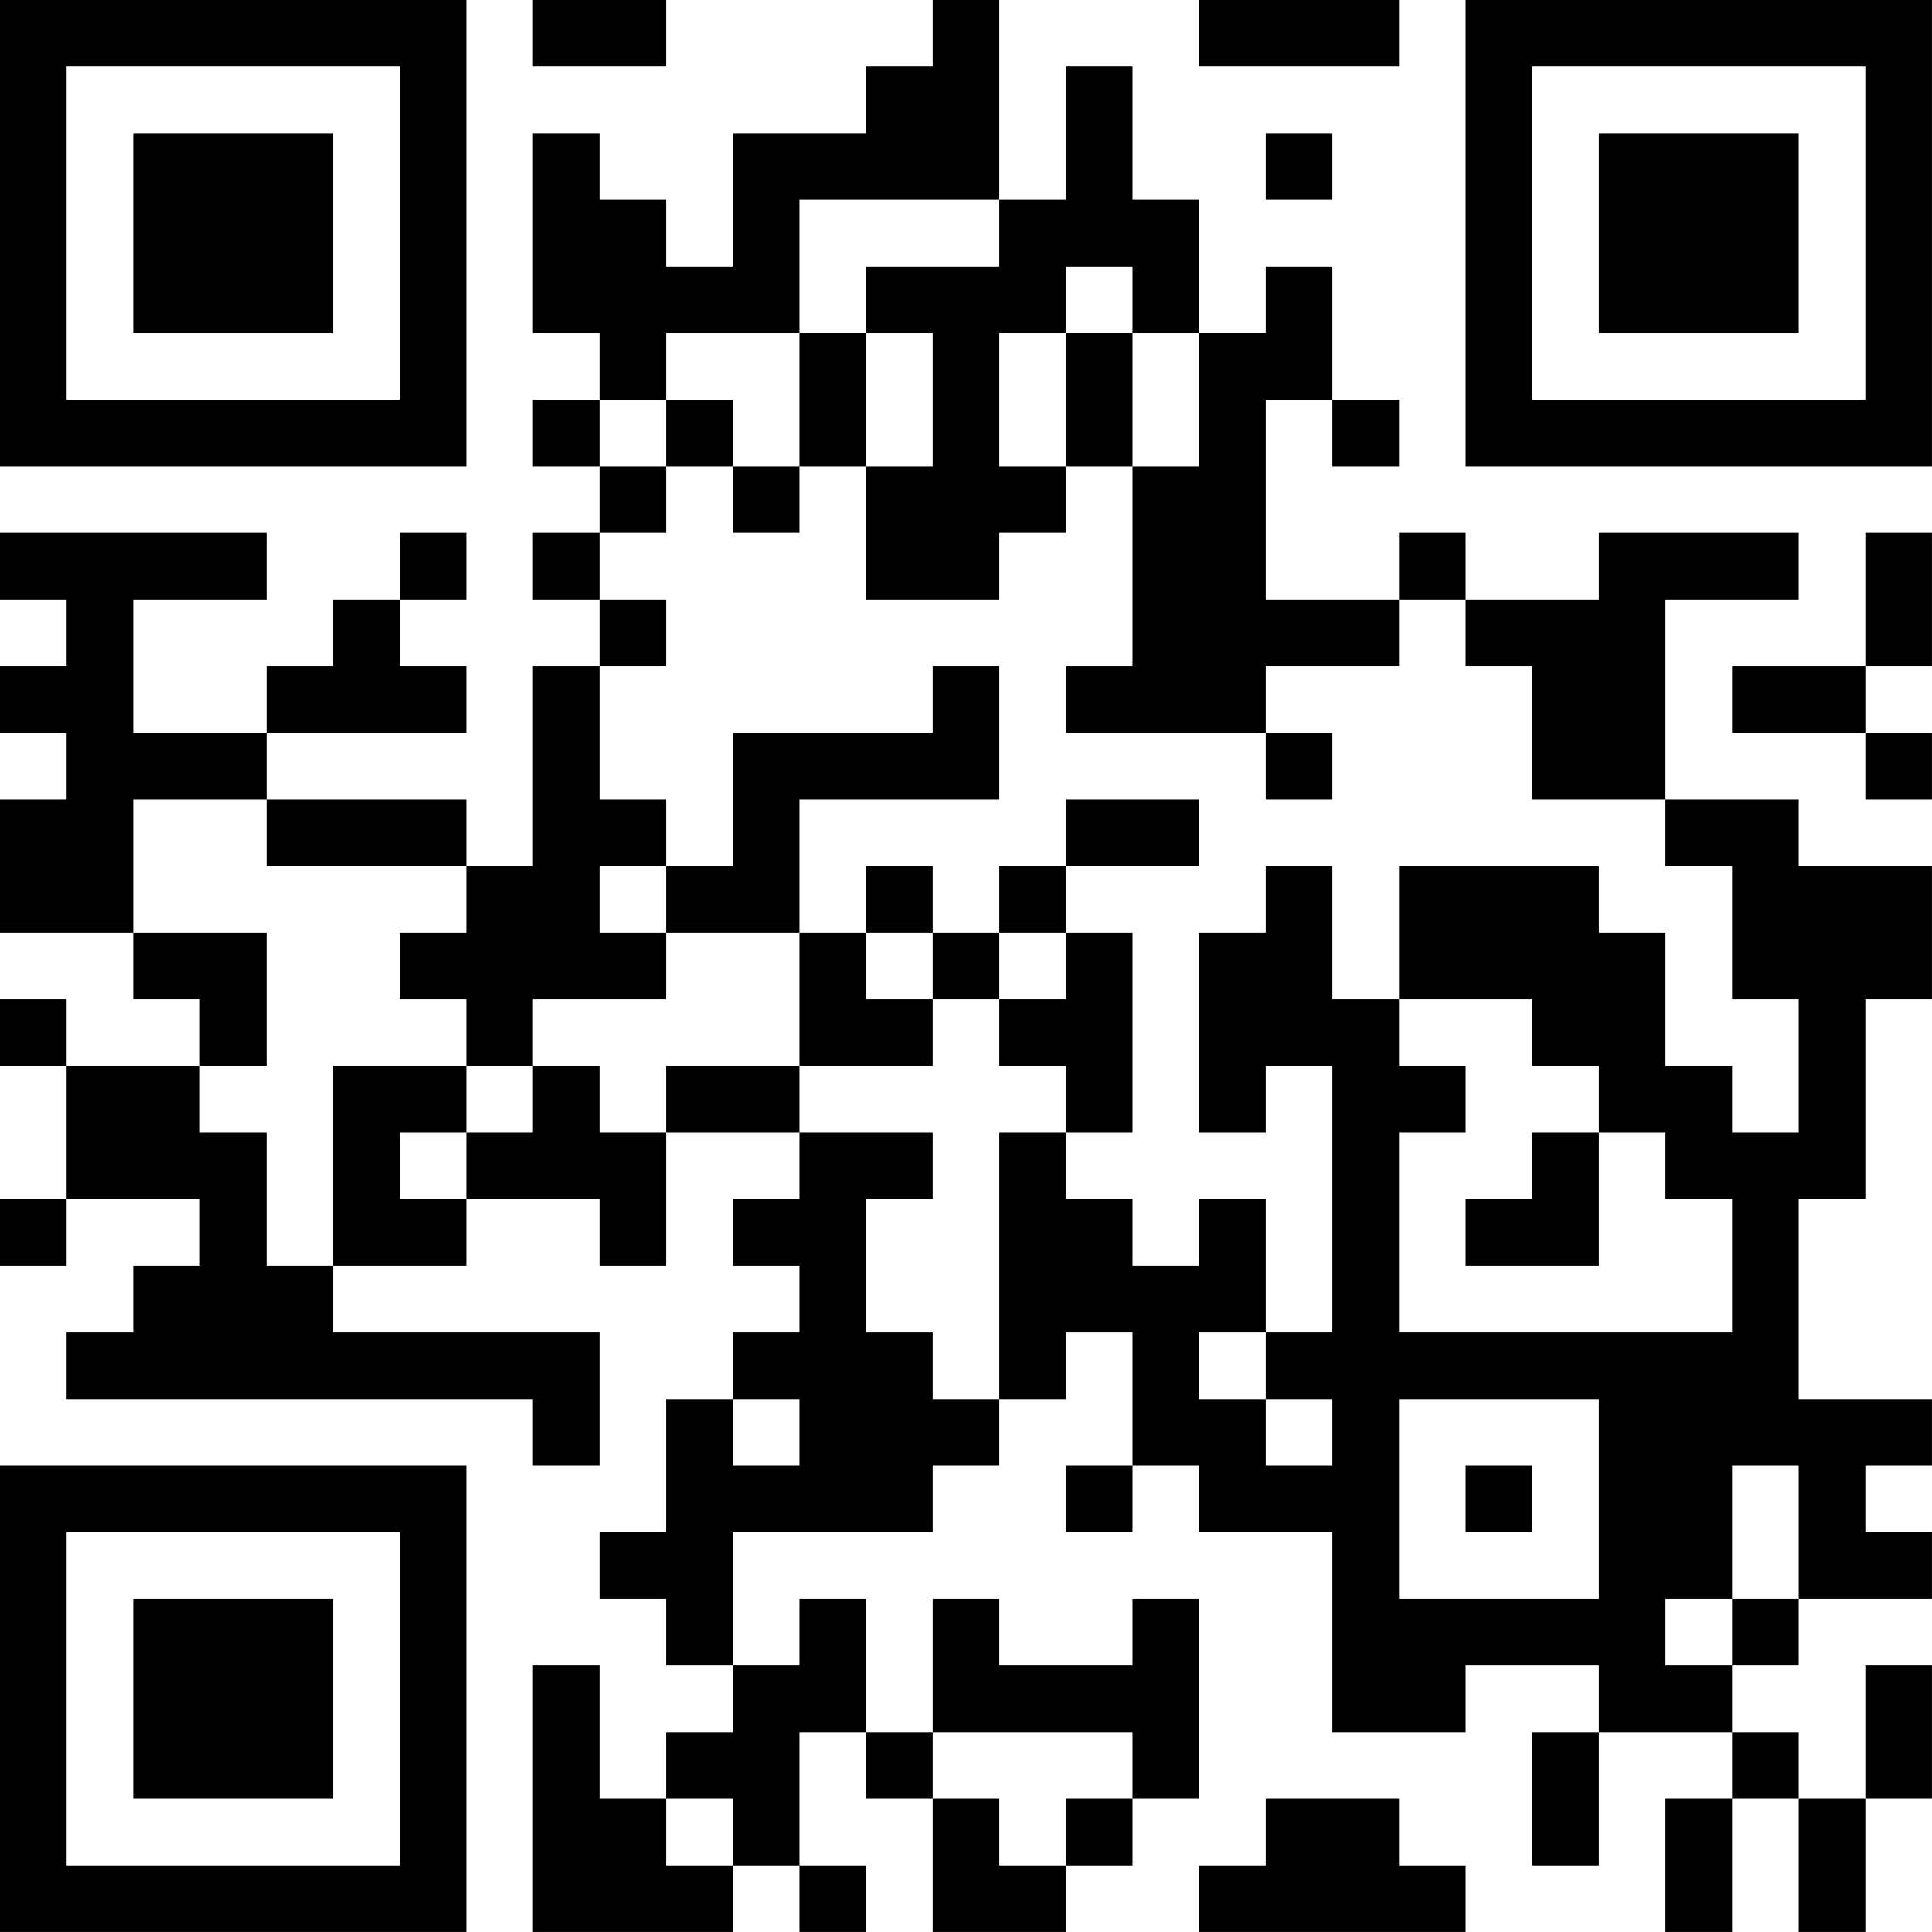
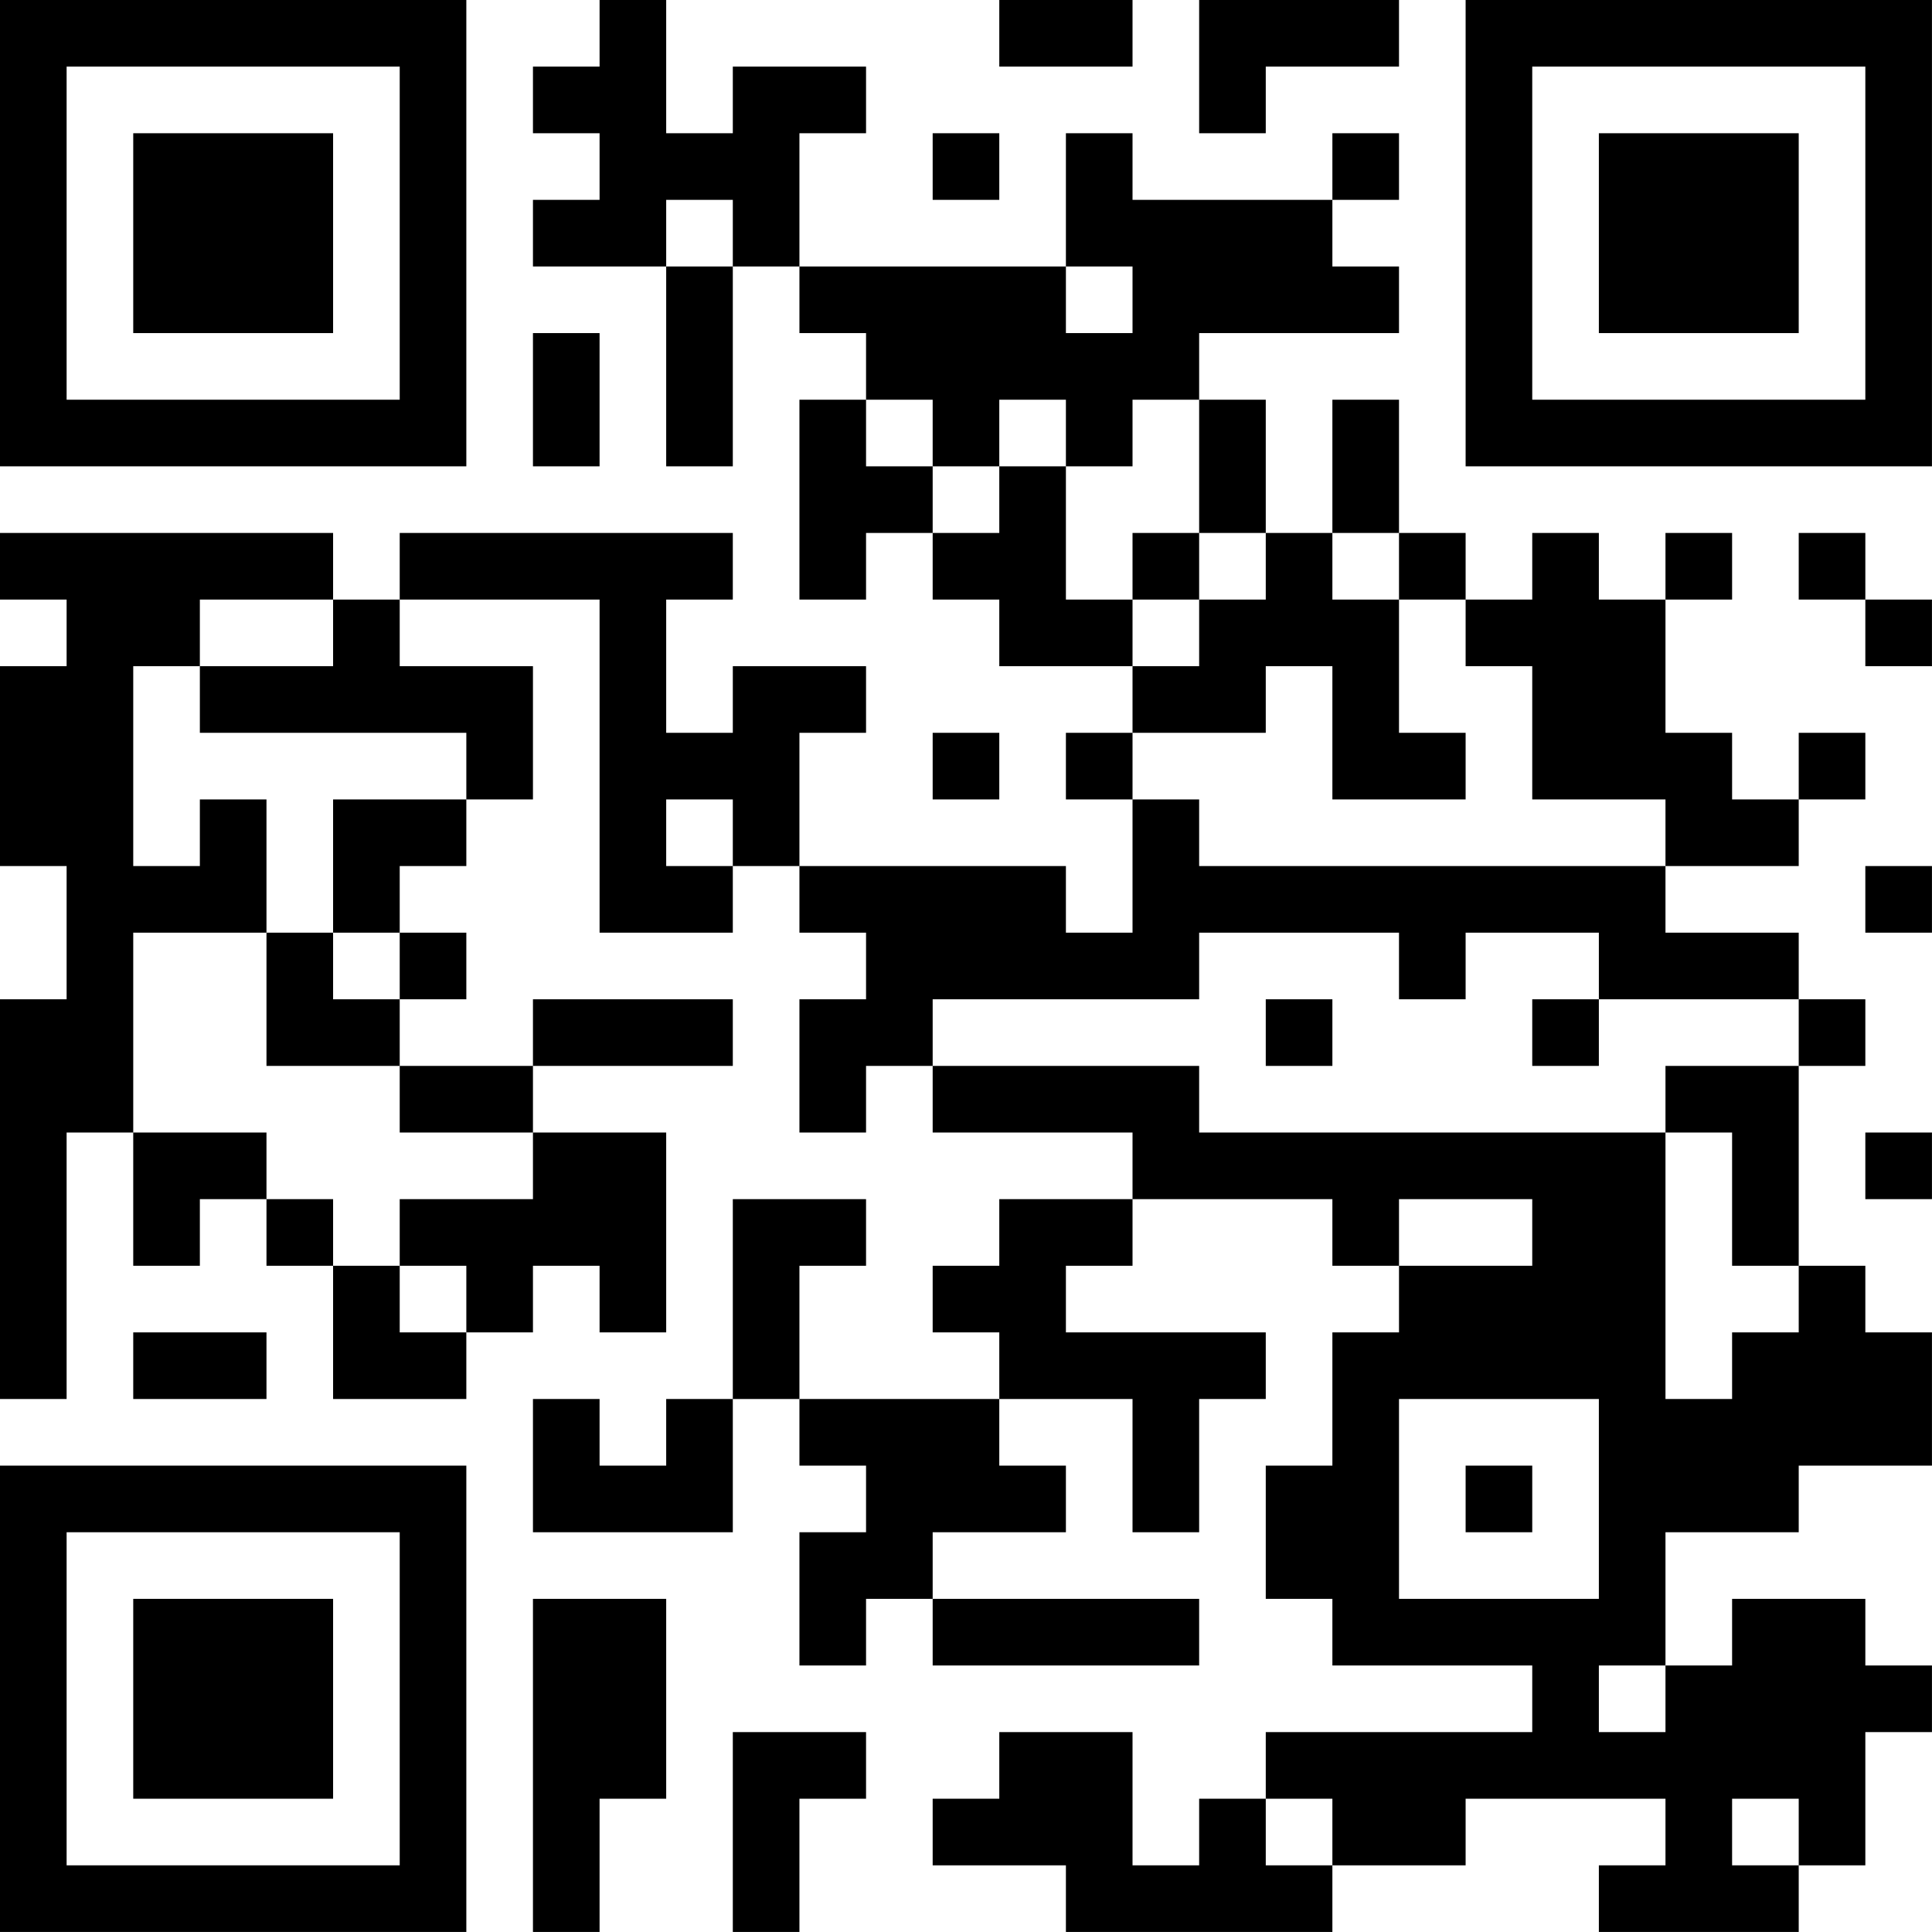
<svg xmlns="http://www.w3.org/2000/svg" version="1.1" width="500" height="500" viewBox="0 0 500 500">
  <rect x="0" y="0" width="500" height="500" fill="#ffffff" />
  <g transform="scale(17.241)">
    <g transform="translate(0,0)">
-       <path fill-rule="evenodd" d="M8 0L8 1L10 1L10 0ZM14 0L14 1L13 1L13 2L11 2L11 4L10 4L10 3L9 3L9 2L8 2L8 5L9 5L9 6L8 6L8 7L9 7L9 8L8 8L8 9L9 9L9 10L8 10L8 13L7 13L7 12L4 12L4 11L7 11L7 10L6 10L6 9L7 9L7 8L6 8L6 9L5 9L5 10L4 10L4 11L2 11L2 9L4 9L4 8L0 8L0 9L1 9L1 10L0 10L0 11L1 11L1 12L0 12L0 14L2 14L2 15L3 15L3 16L1 16L1 15L0 15L0 16L1 16L1 18L0 18L0 19L1 19L1 18L3 18L3 19L2 19L2 20L1 20L1 21L8 21L8 22L9 22L9 20L5 20L5 19L7 19L7 18L9 18L9 19L10 19L10 17L12 17L12 18L11 18L11 19L12 19L12 20L11 20L11 21L10 21L10 23L9 23L9 24L10 24L10 25L11 25L11 26L10 26L10 27L9 27L9 25L8 25L8 29L11 29L11 28L12 28L12 29L13 29L13 28L12 28L12 26L13 26L13 27L14 27L14 29L16 29L16 28L17 28L17 27L18 27L18 24L17 24L17 25L15 25L15 24L14 24L14 26L13 26L13 24L12 24L12 25L11 25L11 23L14 23L14 22L15 22L15 21L16 21L16 20L17 20L17 22L16 22L16 23L17 23L17 22L18 22L18 23L20 23L20 26L22 26L22 25L24 25L24 26L23 26L23 28L24 28L24 26L26 26L26 27L25 27L25 29L26 29L26 27L27 27L27 29L28 29L28 27L29 27L29 25L28 25L28 27L27 27L27 26L26 26L26 25L27 25L27 24L29 24L29 23L28 23L28 22L29 22L29 21L27 21L27 18L28 18L28 15L29 15L29 13L27 13L27 12L25 12L25 9L27 9L27 8L24 8L24 9L22 9L22 8L21 8L21 9L19 9L19 6L20 6L20 7L21 7L21 6L20 6L20 4L19 4L19 5L18 5L18 3L17 3L17 1L16 1L16 3L15 3L15 0ZM18 0L18 1L21 1L21 0ZM19 2L19 3L20 3L20 2ZM12 3L12 5L10 5L10 6L9 6L9 7L10 7L10 8L9 8L9 9L10 9L10 10L9 10L9 12L10 12L10 13L9 13L9 14L10 14L10 15L8 15L8 16L7 16L7 15L6 15L6 14L7 14L7 13L4 13L4 12L2 12L2 14L4 14L4 16L3 16L3 17L4 17L4 19L5 19L5 16L7 16L7 17L6 17L6 18L7 18L7 17L8 17L8 16L9 16L9 17L10 17L10 16L12 16L12 17L14 17L14 18L13 18L13 20L14 20L14 21L15 21L15 17L16 17L16 18L17 18L17 19L18 19L18 18L19 18L19 20L18 20L18 21L19 21L19 22L20 22L20 21L19 21L19 20L20 20L20 16L19 16L19 17L18 17L18 14L19 14L19 13L20 13L20 15L21 15L21 16L22 16L22 17L21 17L21 20L26 20L26 18L25 18L25 17L24 17L24 16L23 16L23 15L21 15L21 13L24 13L24 14L25 14L25 16L26 16L26 17L27 17L27 15L26 15L26 13L25 13L25 12L23 12L23 10L22 10L22 9L21 9L21 10L19 10L19 11L16 11L16 10L17 10L17 7L18 7L18 5L17 5L17 4L16 4L16 5L15 5L15 7L16 7L16 8L15 8L15 9L13 9L13 7L14 7L14 5L13 5L13 4L15 4L15 3ZM12 5L12 7L11 7L11 6L10 6L10 7L11 7L11 8L12 8L12 7L13 7L13 5ZM16 5L16 7L17 7L17 5ZM28 8L28 10L26 10L26 11L28 11L28 12L29 12L29 11L28 11L28 10L29 10L29 8ZM14 10L14 11L11 11L11 13L10 13L10 14L12 14L12 16L14 16L14 15L15 15L15 16L16 16L16 17L17 17L17 14L16 14L16 13L18 13L18 12L16 12L16 13L15 13L15 14L14 14L14 13L13 13L13 14L12 14L12 12L15 12L15 10ZM19 11L19 12L20 12L20 11ZM13 14L13 15L14 15L14 14ZM15 14L15 15L16 15L16 14ZM23 17L23 18L22 18L22 19L24 19L24 17ZM11 21L11 22L12 22L12 21ZM21 21L21 24L24 24L24 21ZM22 22L22 23L23 23L23 22ZM26 22L26 24L25 24L25 25L26 25L26 24L27 24L27 22ZM14 26L14 27L15 27L15 28L16 28L16 27L17 27L17 26ZM10 27L10 28L11 28L11 27ZM19 27L19 28L18 28L18 29L22 29L22 28L21 28L21 27ZM0 0L0 7L7 7L7 0ZM1 1L1 6L6 6L6 1ZM2 2L2 5L5 5L5 2ZM22 0L22 7L29 7L29 0ZM23 1L23 6L28 6L28 1ZM24 2L24 5L27 5L27 2ZM0 22L0 29L7 29L7 22ZM1 23L1 28L6 28L6 23ZM2 24L2 27L5 27L5 24Z" fill="#000000" />
+       <path fill-rule="evenodd" d="M9 0L9 1L8 1L8 2L9 2L9 3L8 3L8 4L10 4L10 7L11 7L11 4L12 4L12 5L13 5L13 6L12 6L12 9L13 9L13 8L14 8L14 9L15 9L15 10L17 10L17 11L16 11L16 12L17 12L17 14L16 14L16 13L12 13L12 11L13 11L13 10L11 10L11 11L10 11L10 9L11 9L11 8L6 8L6 9L5 9L5 8L0 8L0 9L1 9L1 10L0 10L0 13L1 13L1 15L0 15L0 21L1 21L1 17L2 17L2 19L3 19L3 18L4 18L4 19L5 19L5 21L7 21L7 20L8 20L8 19L9 19L9 20L10 20L10 17L8 17L8 16L11 16L11 15L8 15L8 16L6 16L6 15L7 15L7 14L6 14L6 13L7 13L7 12L8 12L8 10L6 10L6 9L9 9L9 14L11 14L11 13L12 13L12 14L13 14L13 15L12 15L12 17L13 17L13 16L14 16L14 17L17 17L17 18L15 18L15 19L14 19L14 20L15 20L15 21L12 21L12 19L13 19L13 18L11 18L11 21L10 21L10 22L9 22L9 21L8 21L8 23L11 23L11 21L12 21L12 22L13 22L13 23L12 23L12 25L13 25L13 24L14 24L14 25L18 25L18 24L14 24L14 23L16 23L16 22L15 22L15 21L17 21L17 23L18 23L18 21L19 21L19 20L16 20L16 19L17 19L17 18L20 18L20 19L21 19L21 20L20 20L20 22L19 22L19 24L20 24L20 25L23 25L23 26L19 26L19 27L18 27L18 28L17 28L17 26L15 26L15 27L14 27L14 28L16 28L16 29L20 29L20 28L22 28L22 27L25 27L25 28L24 28L24 29L27 29L27 28L28 28L28 26L29 26L29 25L28 25L28 24L26 24L26 25L25 25L25 23L27 23L27 22L29 22L29 20L28 20L28 19L27 19L27 16L28 16L28 15L27 15L27 14L25 14L25 13L27 13L27 12L28 12L28 11L27 11L27 12L26 12L26 11L25 11L25 9L26 9L26 8L25 8L25 9L24 9L24 8L23 8L23 9L22 9L22 8L21 8L21 6L20 6L20 8L19 8L19 6L18 6L18 5L21 5L21 4L20 4L20 3L21 3L21 2L20 2L20 3L17 3L17 2L16 2L16 4L12 4L12 2L13 2L13 1L11 1L11 2L10 2L10 0ZM15 0L15 1L17 1L17 0ZM18 0L18 2L19 2L19 1L21 1L21 0ZM14 2L14 3L15 3L15 2ZM10 3L10 4L11 4L11 3ZM16 4L16 5L17 5L17 4ZM8 5L8 7L9 7L9 5ZM13 6L13 7L14 7L14 8L15 8L15 7L16 7L16 9L17 9L17 10L18 10L18 9L19 9L19 8L18 8L18 6L17 6L17 7L16 7L16 6L15 6L15 7L14 7L14 6ZM17 8L17 9L18 9L18 8ZM20 8L20 9L21 9L21 11L22 11L22 12L20 12L20 10L19 10L19 11L17 11L17 12L18 12L18 13L25 13L25 12L23 12L23 10L22 10L22 9L21 9L21 8ZM27 8L27 9L28 9L28 10L29 10L29 9L28 9L28 8ZM3 9L3 10L2 10L2 13L3 13L3 12L4 12L4 14L2 14L2 17L4 17L4 18L5 18L5 19L6 19L6 20L7 20L7 19L6 19L6 18L8 18L8 17L6 17L6 16L4 16L4 14L5 14L5 15L6 15L6 14L5 14L5 12L7 12L7 11L3 11L3 10L5 10L5 9ZM14 11L14 12L15 12L15 11ZM10 12L10 13L11 13L11 12ZM28 13L28 14L29 14L29 13ZM18 14L18 15L14 15L14 16L18 16L18 17L25 17L25 21L26 21L26 20L27 20L27 19L26 19L26 17L25 17L25 16L27 16L27 15L24 15L24 14L22 14L22 15L21 15L21 14ZM19 15L19 16L20 16L20 15ZM23 15L23 16L24 16L24 15ZM28 17L28 18L29 18L29 17ZM21 18L21 19L23 19L23 18ZM2 20L2 21L4 21L4 20ZM21 21L21 24L24 24L24 21ZM22 22L22 23L23 23L23 22ZM8 24L8 29L9 29L9 27L10 27L10 24ZM24 25L24 26L25 26L25 25ZM11 26L11 29L12 29L12 27L13 27L13 26ZM19 27L19 28L20 28L20 27ZM26 27L26 28L27 28L27 27ZM0 0L0 7L7 7L7 0ZM1 1L1 6L6 6L6 1ZM2 2L2 5L5 5L5 2ZM22 0L22 7L29 7L29 0ZM23 1L23 6L28 6L28 1ZM24 2L24 5L27 5L27 2ZM0 22L0 29L7 29L7 22ZM1 23L1 28L6 28L6 23ZM2 24L2 27L5 27L5 24Z" fill="#000000" />
    </g>
  </g>
</svg>
